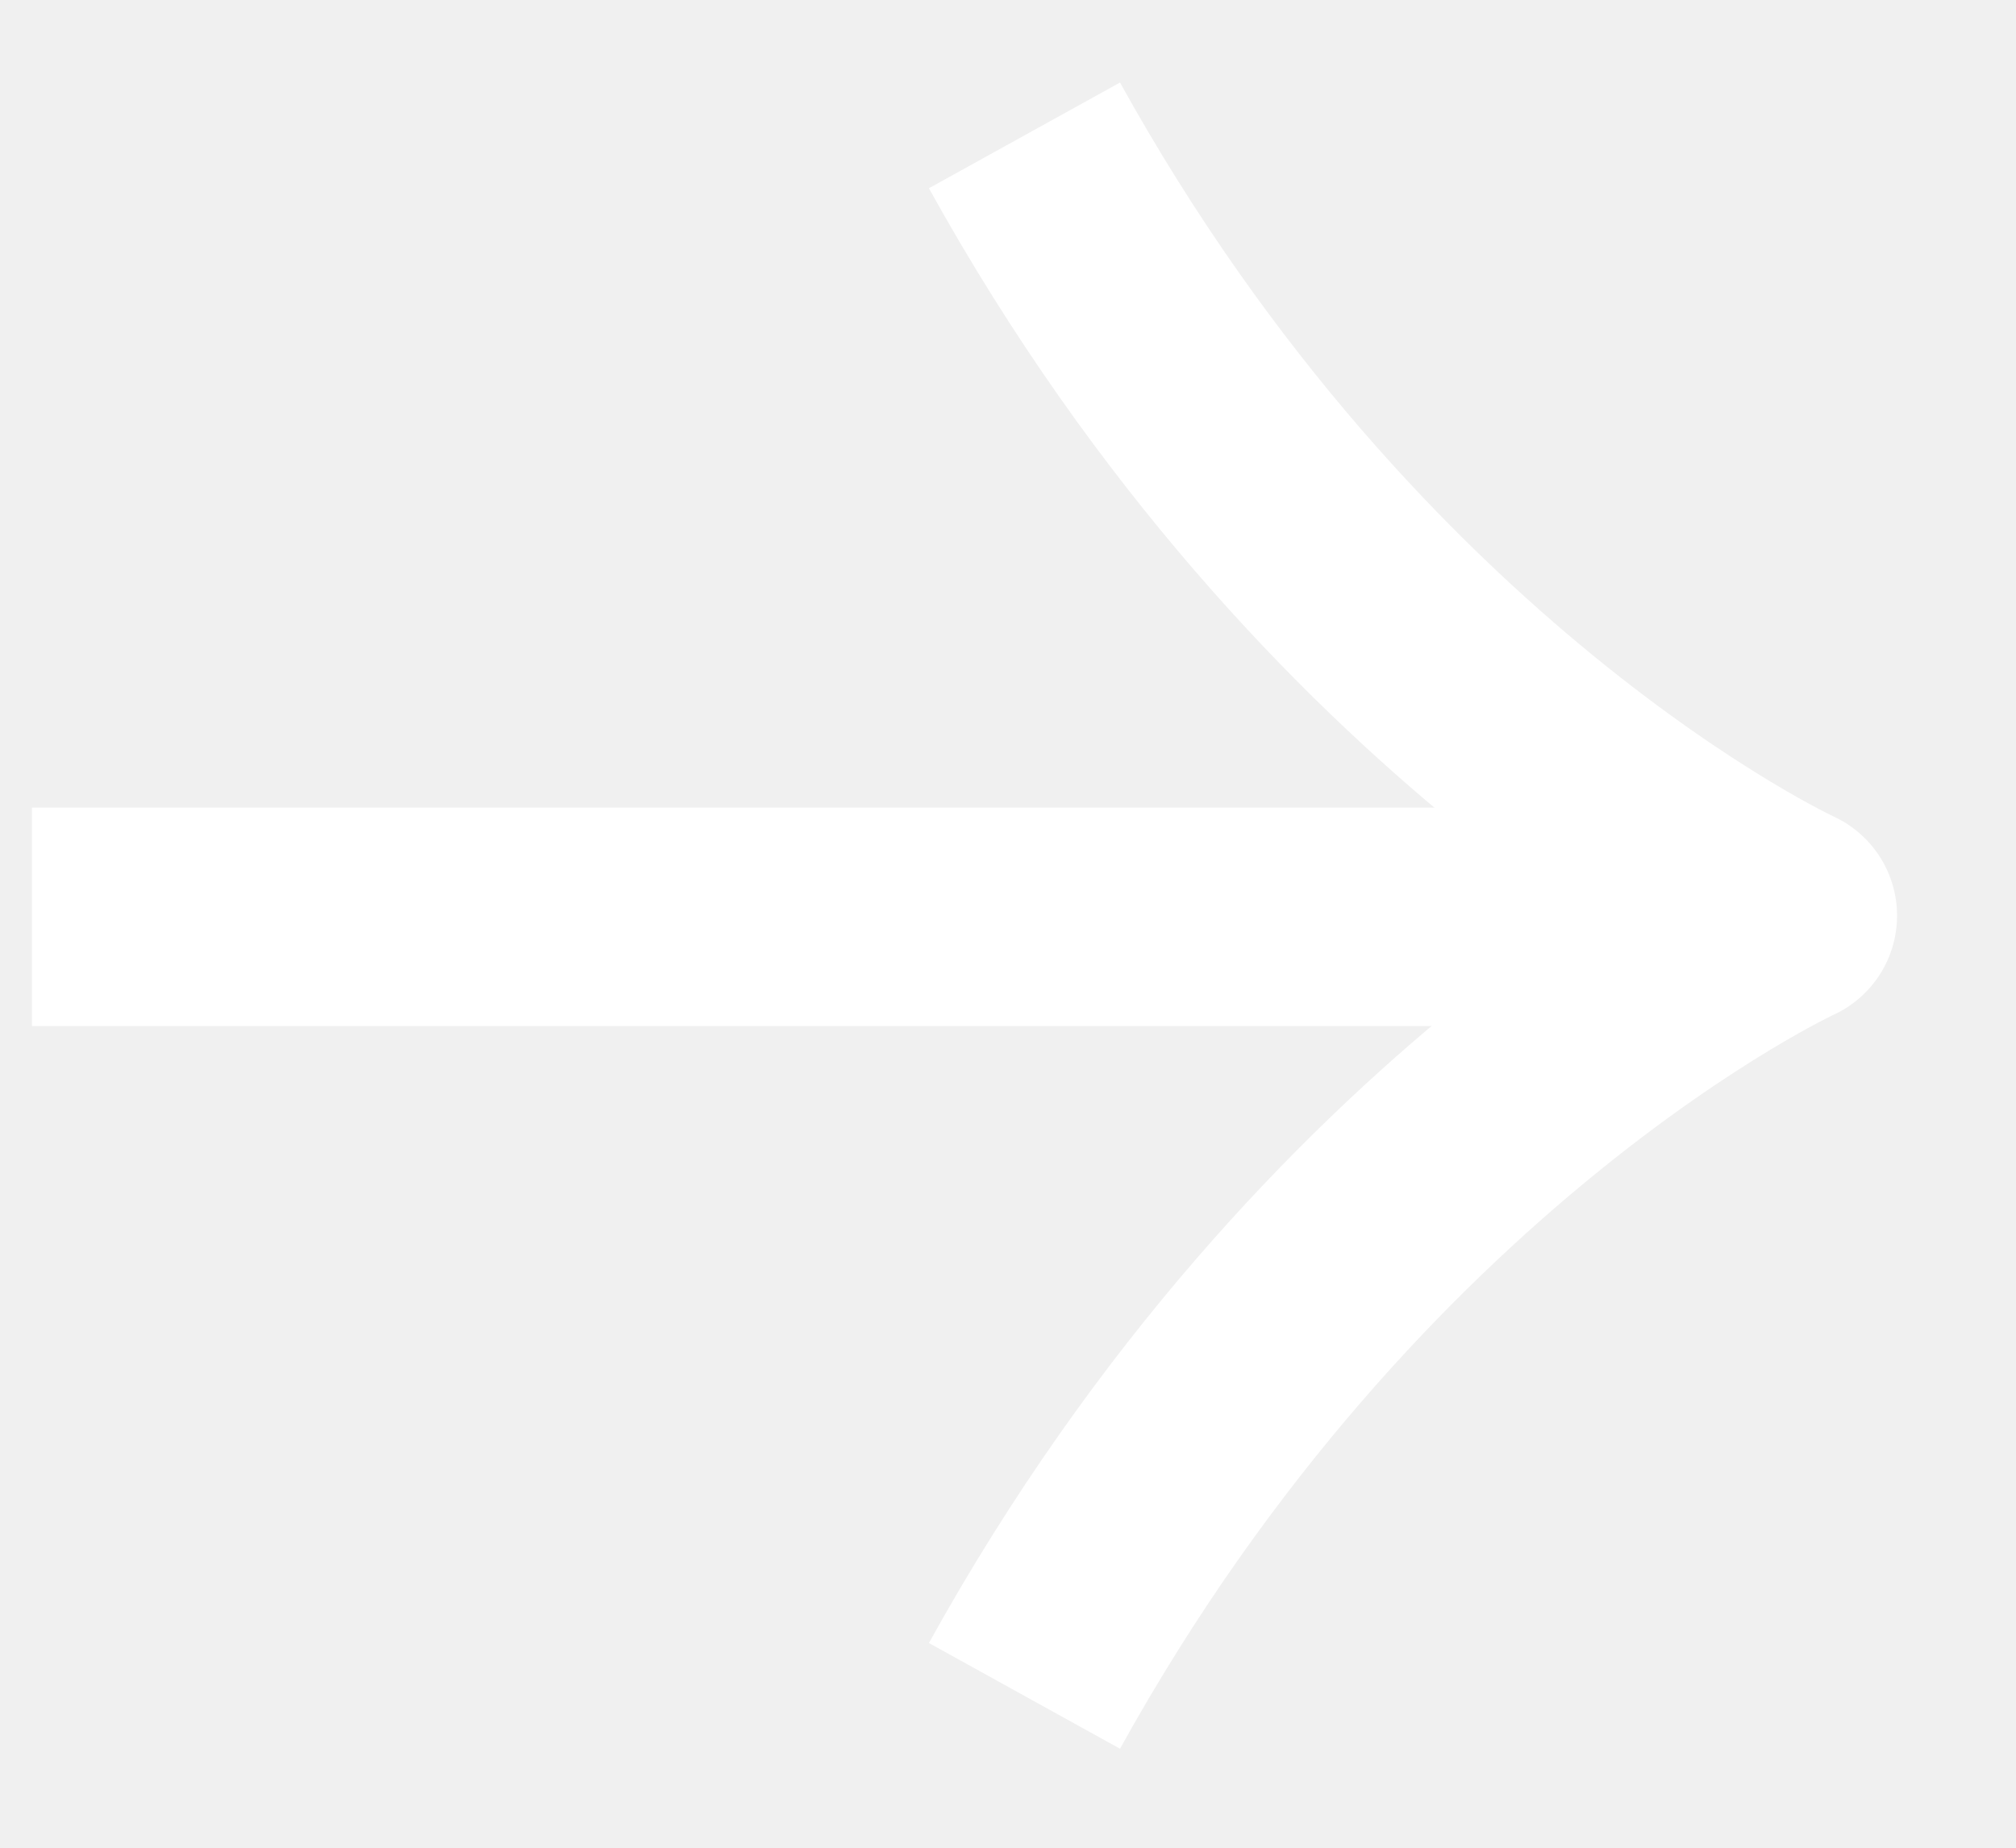
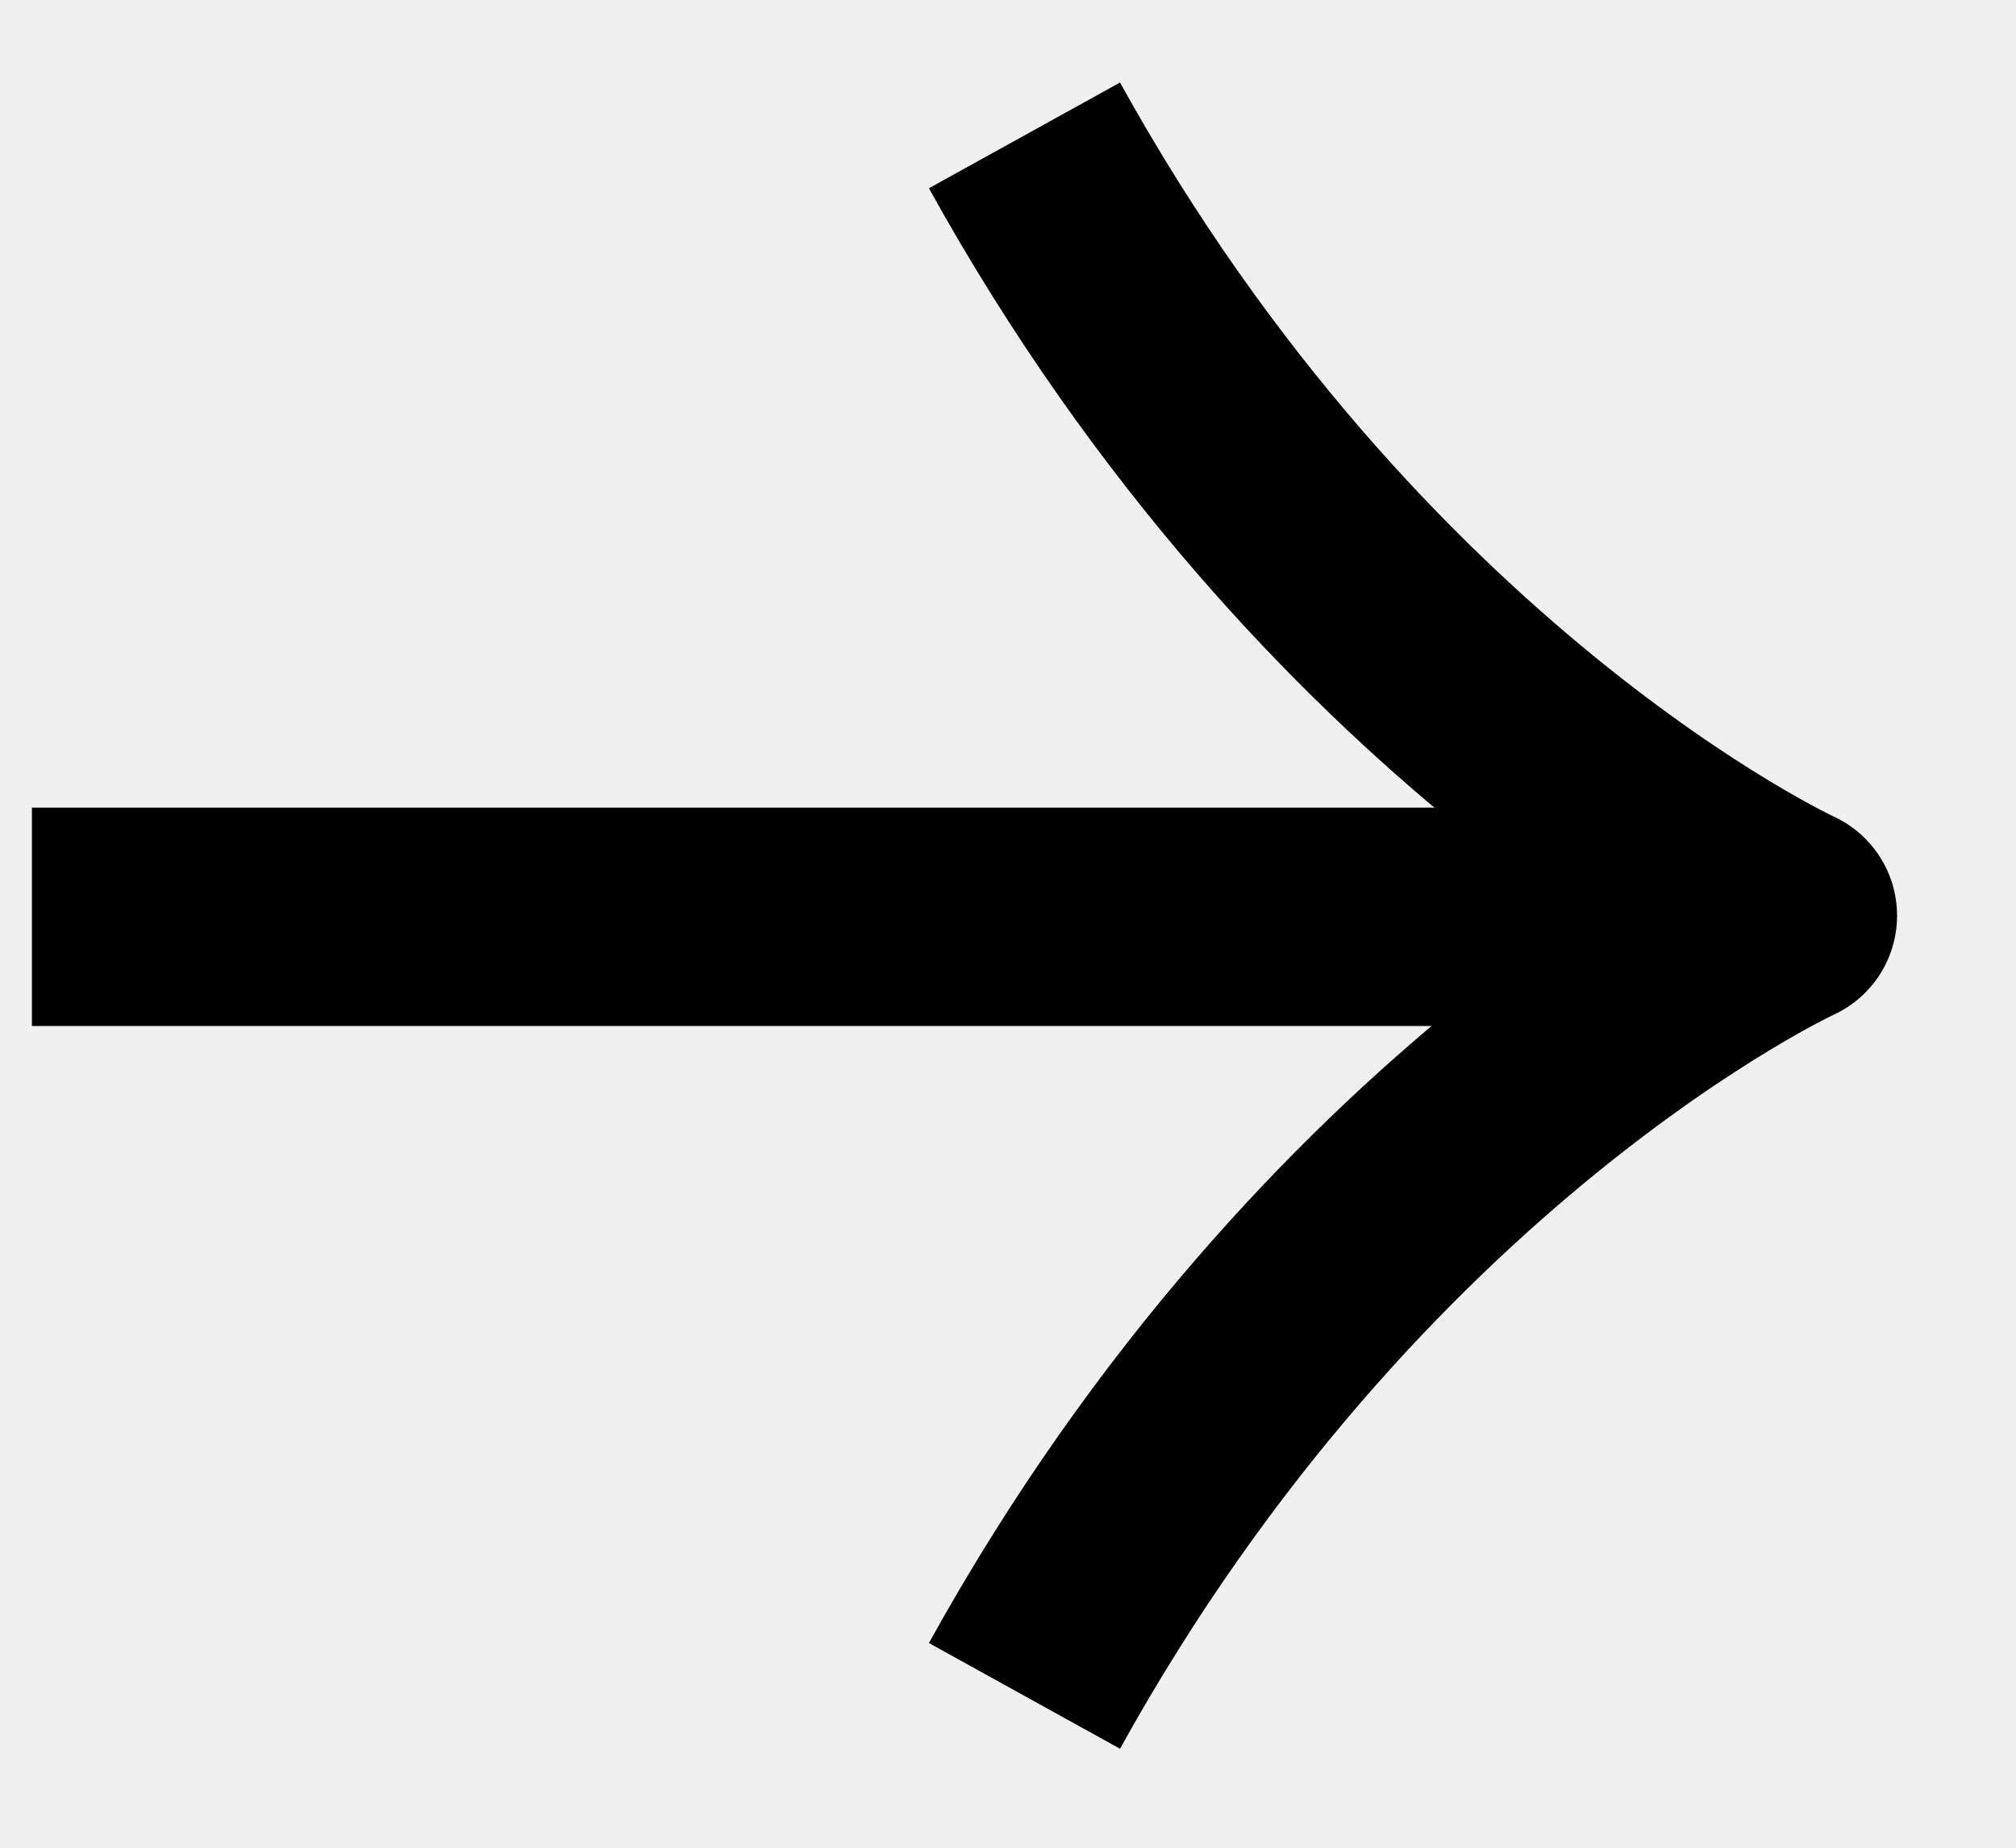
<svg xmlns="http://www.w3.org/2000/svg" fill="none" height="11" viewBox="0 0 12 11" width="12">
-   <g stroke="#fff" stroke-width="1.3">
+   <g stroke="#000" stroke-width="1.3">
    <path d="m6.098 10.096c1.896-3.427 4.544-4.645 4.544-4.645s-2.648-1.218-4.544-4.645" stroke-linejoin="round" />
    <path d="m.19 5.458h10.452" stroke-miterlimit="10" />
  </g>
</svg>
